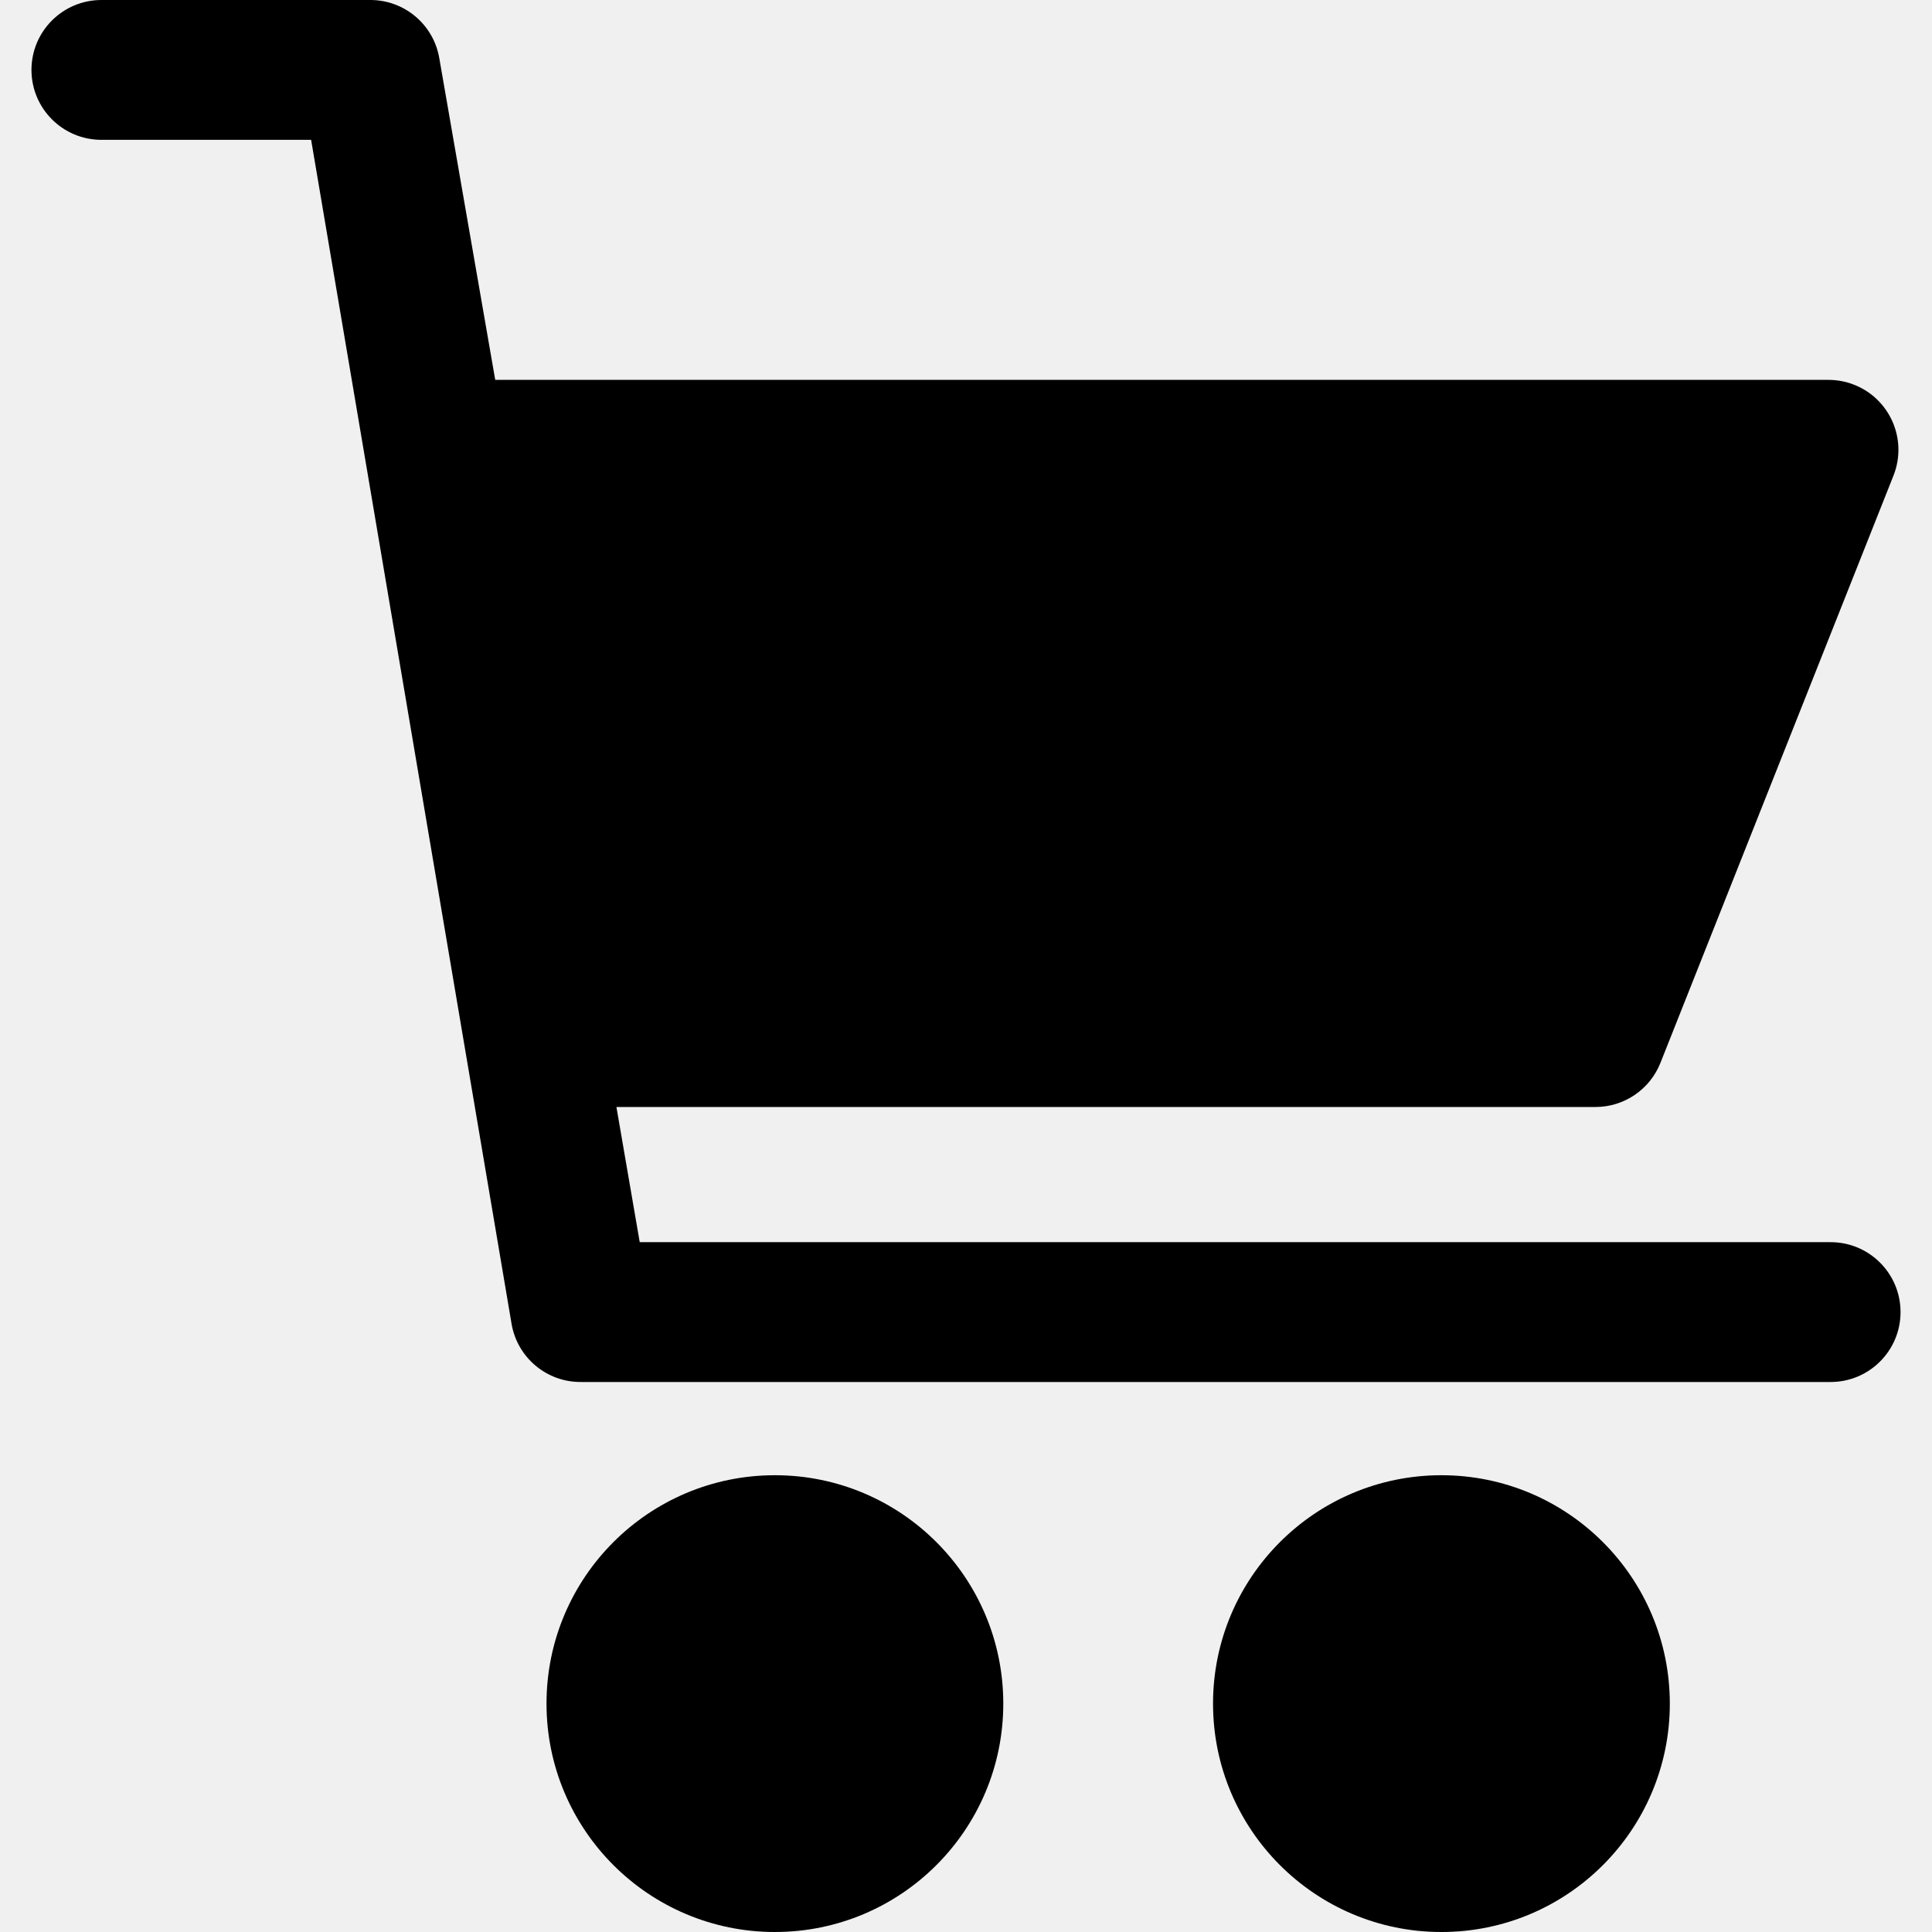
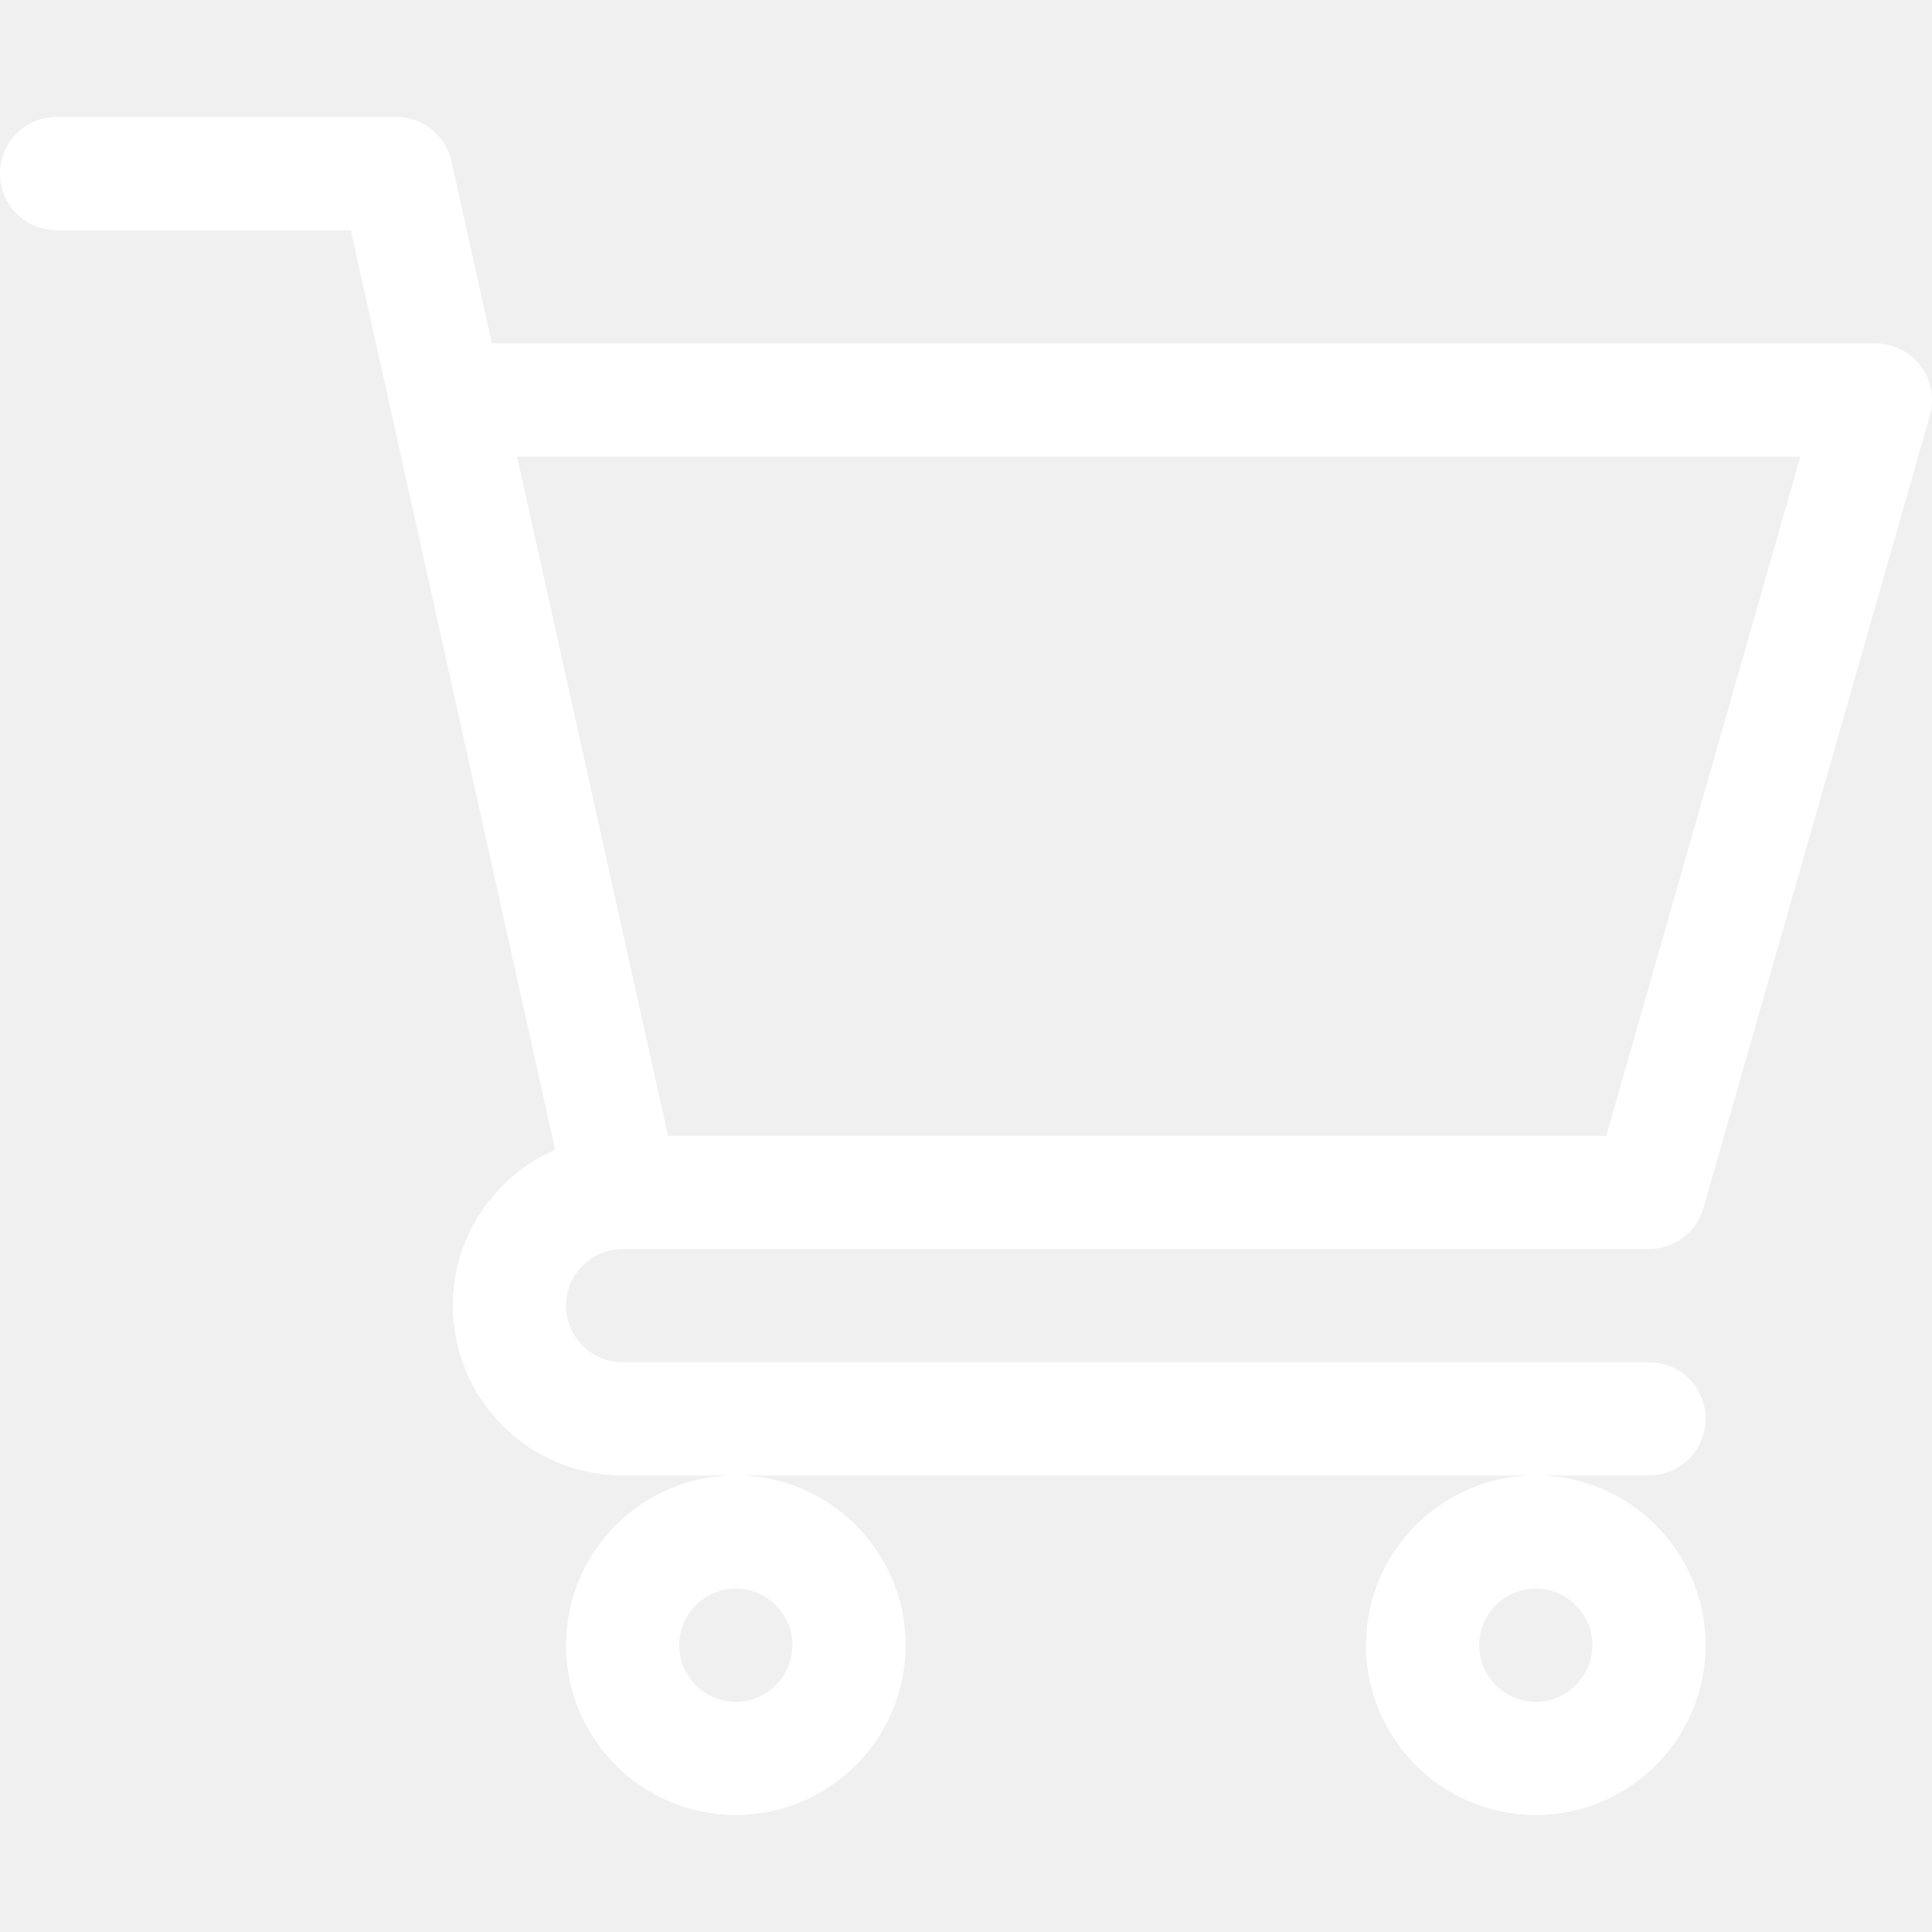
- <svg xmlns="http://www.w3.org/2000/svg" version="1.1" id="Capa_1" x="0px" y="0px" viewBox="0 0 424.449 424.449" style="enable-background:new 0 0 424.449 424.449;" xml:space="preserve">
+ <svg xmlns="http://www.w3.org/2000/svg" height="512" viewBox="0 -31 512 512" width="512">
  <g>
-     <g>
-       <g>
-         <circle cx="170.241" cy="374.273" r="50.176" />
-         <path d="M316.673,324.098L316.673,324.098c-27.711,0-50.176,22.465-50.176,50.176s22.465,50.176,50.176,50.176     c27.711,0,50.176-22.465,50.176-50.176S344.384,324.098,316.673,324.098z" />
-         <path d="M402.177,272.897H140.545l-5.12-29.696h215.04c6.326,0.019,12.017-3.843,14.336-9.728l51.2-129.024     c3.111-7.892-0.766-16.812-8.658-19.922c-1.808-0.713-3.735-1.076-5.678-1.07H108.801L96.513,12.801     c-1.262-7.471-7.784-12.906-15.36-12.8h-58.88c-8.483,0-15.36,6.877-15.36,15.36s6.877,15.36,15.36,15.36h46.08l44.032,260.096     c1.262,7.471,7.784,12.906,15.36,12.8h274.432c8.483,0,15.36-6.877,15.36-15.36C417.537,279.774,410.66,272.897,402.177,272.897z     " />
-       </g>
-     </g>
+     <path d="m164.961 300.004h.023c.02 0 .039-.004.059-.004h271.957c6.695 0 12.582-4.441 14.422-10.879l60-210c1.293-4.527.387-9.395-2.445-13.152-2.836-3.758-7.27-5.969-11.977-5.969h-366.633l-10.723-48.254c-1.527-6.863-7.613-11.746-14.645-11.746h-90c-8.285 0-15 6.715-15 15s6.715 15 15 15h77.969c1.898 8.551 51.312 230.918 54.156 243.711-15.941 6.93-27.125 22.824-27.125 41.289 0 24.812 20.188 45 45 45h272c8.285 0 15-6.715 15-15s-6.715-15-15-15h-272c-8.27 0-15-6.73-15-15 0-8.258 6.707-14.977 14.961-14.996zm312.152-210.004-51.43 180h-248.652l-40-180zm0 0" data-original="#000000" class="active-path" style="fill:#FFFFFF" data-old_color="#000000" />
+     <path d="m150 405c0 24.812 20.188 45 45 45s45-20.188 45-45-20.188-45-45-45-45 20.188-45 45zm45-15c8.27 0 15 6.73 15 15s-6.73 15-15 15-15-6.73-15-15 6.73-15 15-15zm0 0" data-original="#000000" class="active-path" style="fill:#FFFFFF" data-old_color="#000000" />
+     <path d="m362 405c0 24.812 20.188 45 45 45s45-20.188 45-45-20.188-45-45-45-45 20.188-45 45zm45-15c8.27 0 15 6.73 15 15s-6.73 15-15 15-15-6.73-15-15 6.73-15 15-15zm0 0" data-original="#000000" class="active-path" style="fill:#FFFFFF" data-old_color="#000000" />
  </g>
-   <g>
- </g>
-   <g>
- </g>
-   <g>
- </g>
-   <g>
- </g>
-   <g>
- </g>
-   <g>
- </g>
-   <g>
- </g>
-   <g>
- </g>
-   <g>
- </g>
-   <g>
- </g>
-   <g>
- </g>
-   <g>
- </g>
-   <g>
- </g>
-   <g>
- </g>
-   <g>
- </g>
</svg>
